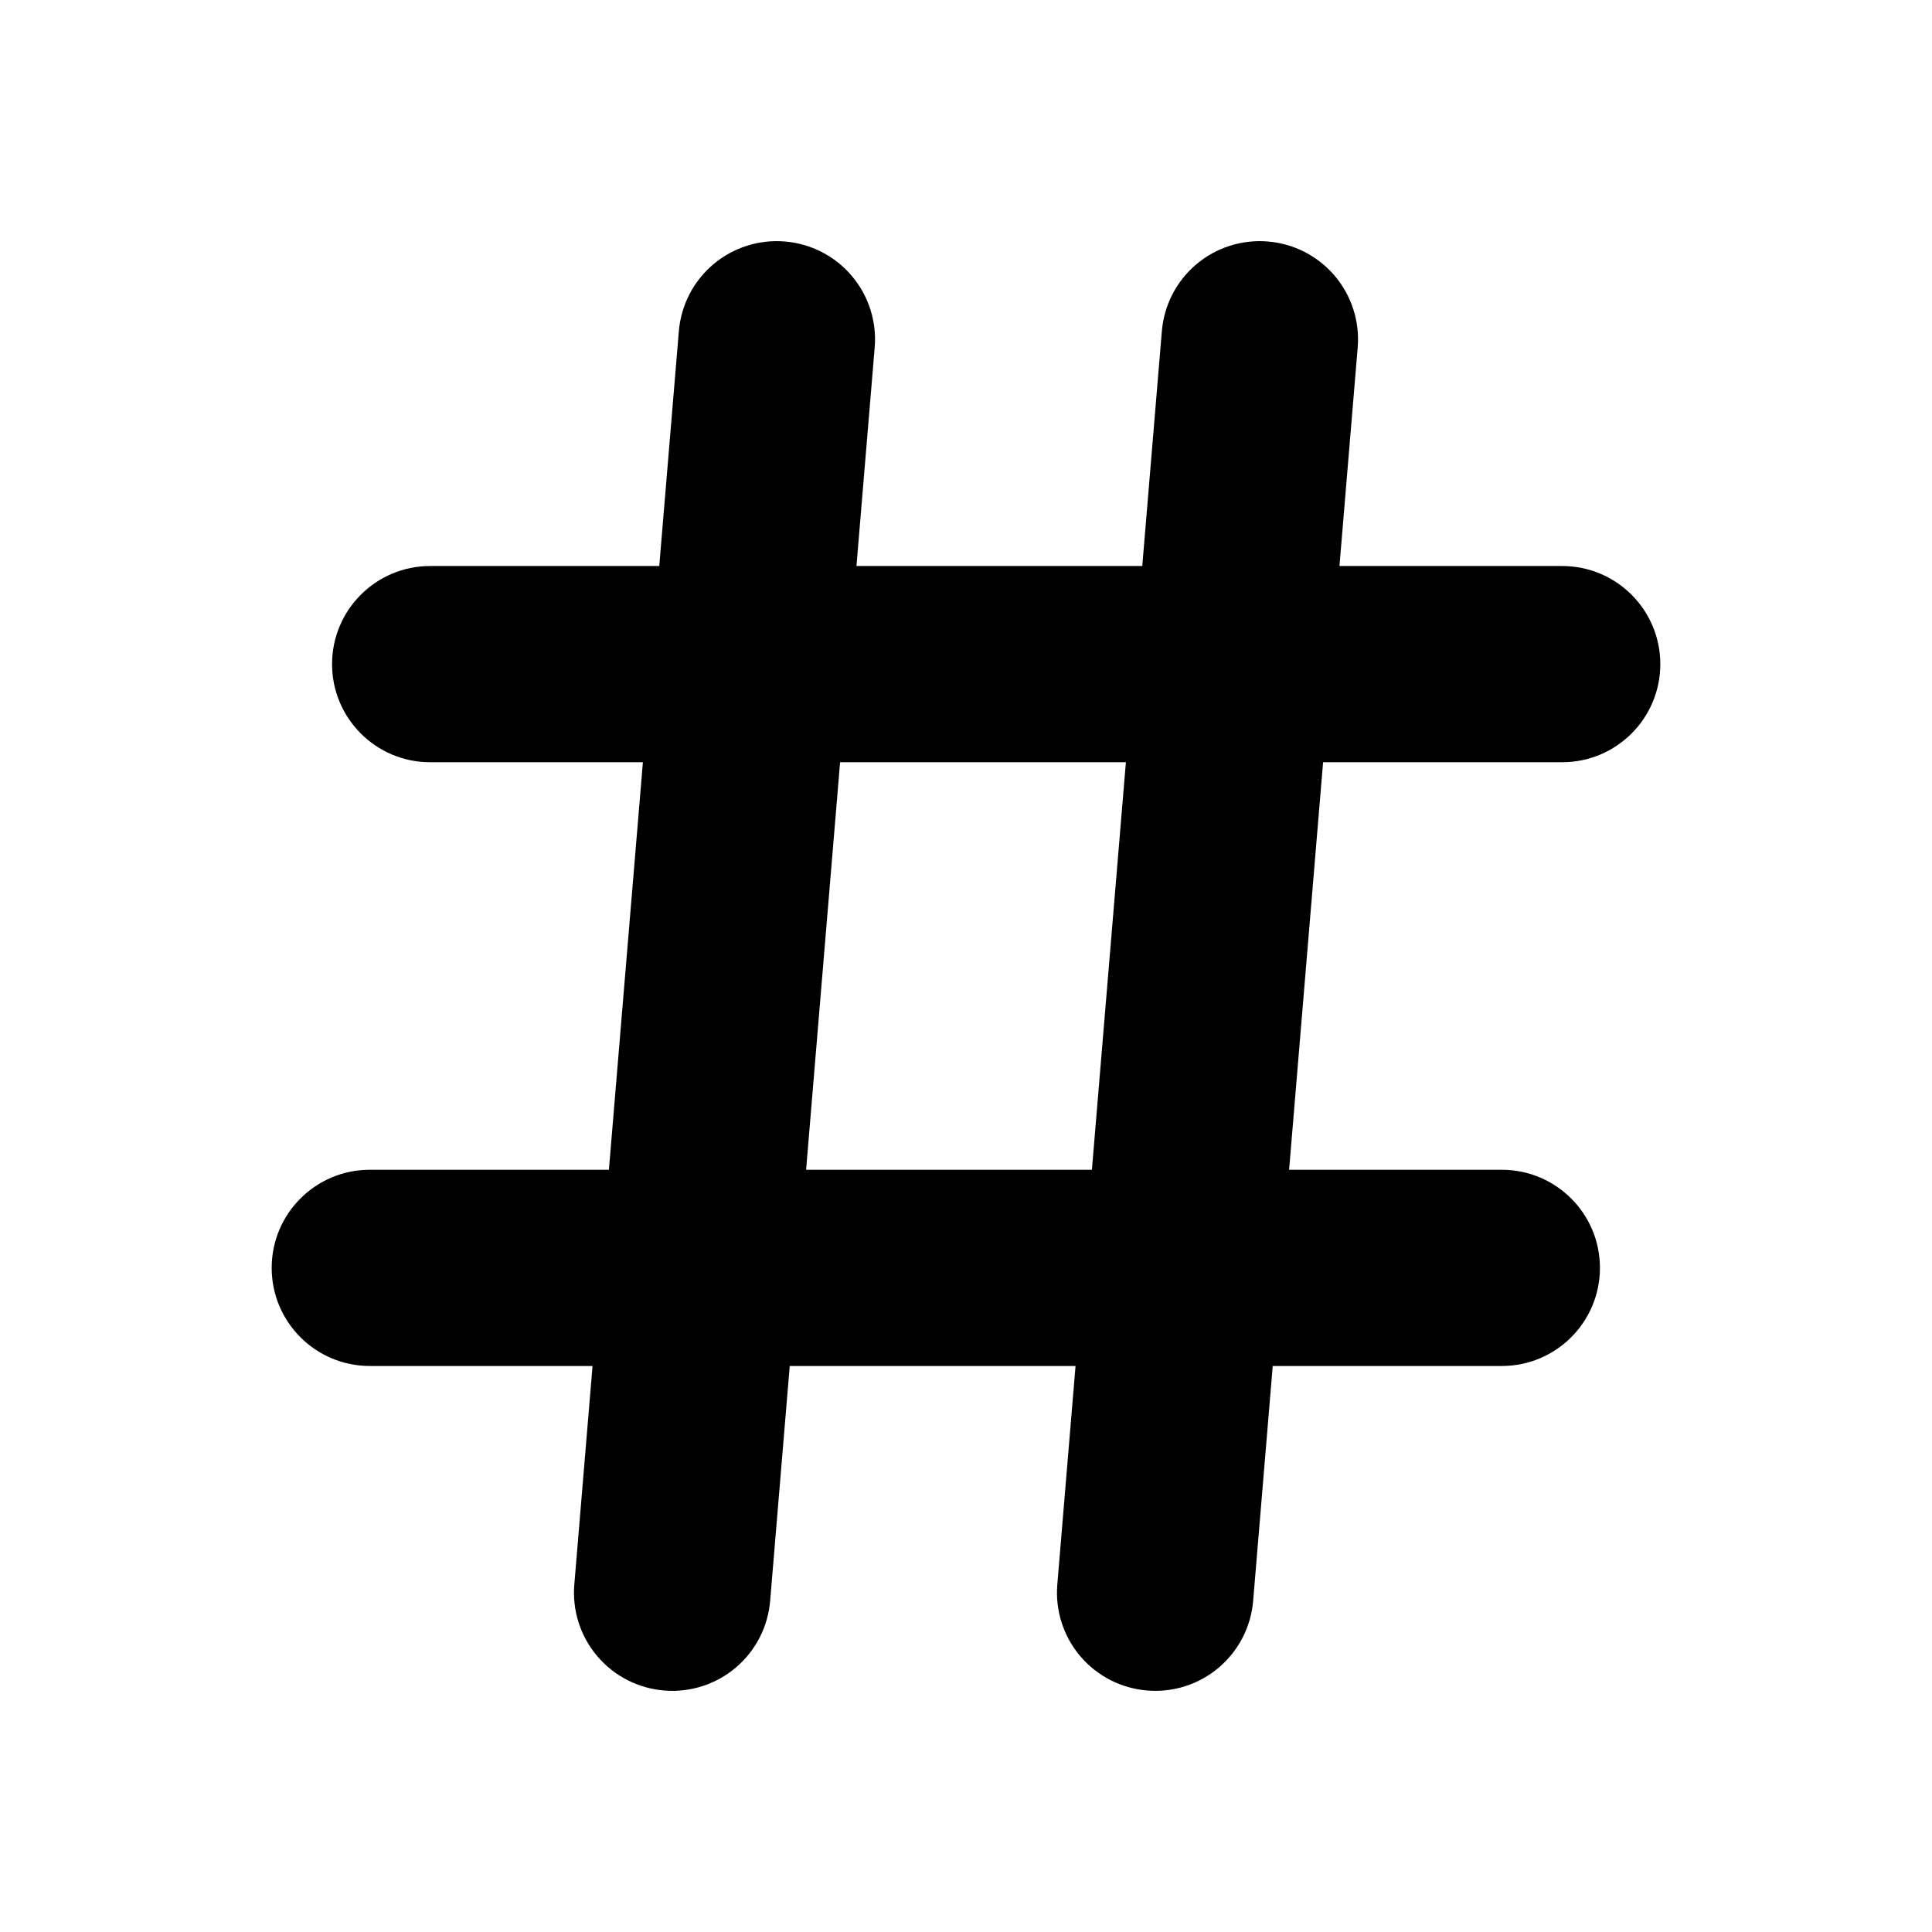
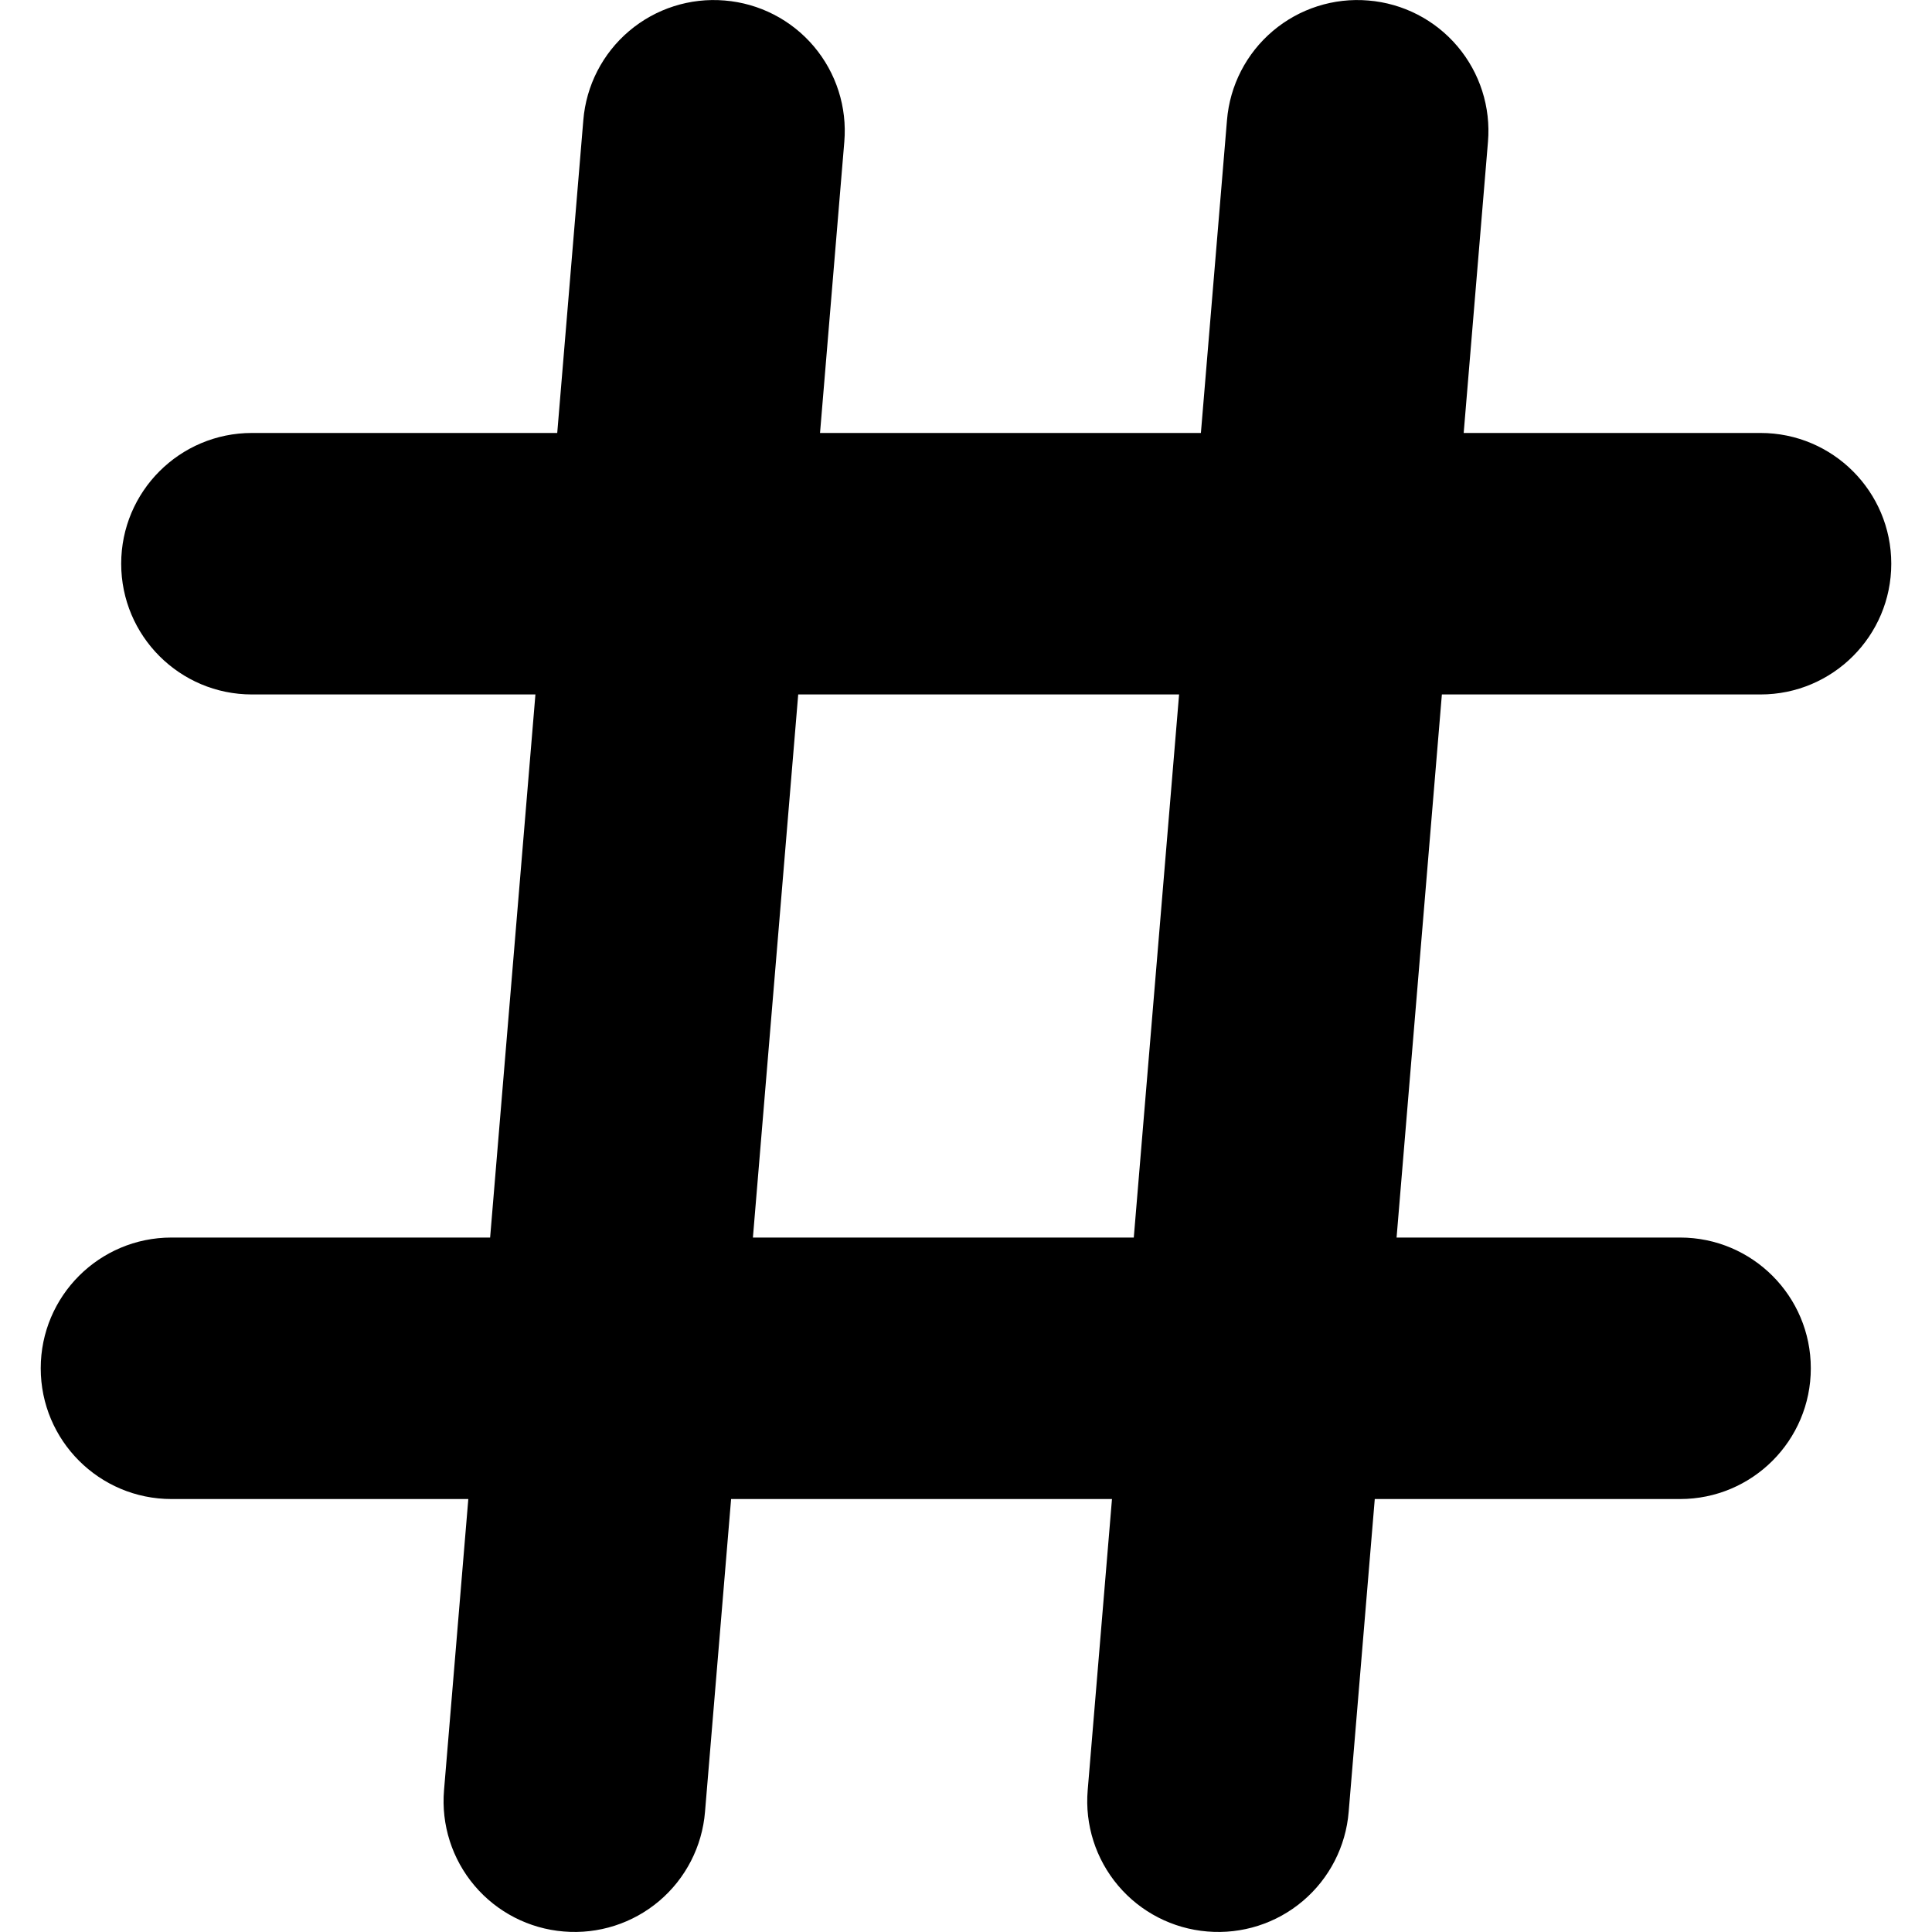
- <svg xmlns="http://www.w3.org/2000/svg" viewBox="0 0 512 512">
-   <path d="M208 64 A26 26 0 0 1 231.8 92.1L204.1 424.2 A26 26 0 0 1 176 448L176 448 A26 26 0 0 1 152.2 419.9L179.9 87.8 A26 26 0 0 1 208 64Z M336 64 A26 26 0 0 1 359.8 92.1L332.1 424.2 A26 26 0 0 1 304 448L304 448 A26 26 0 0 1 280.2 419.9L307.9 87.8 A26 26 0 0 1 336 64Z M88 176 A26 26 0 0 1 114 150L414 150 A26 26 0 0 1 440 176L440 176 A26 26 0 0 1 414 202L114 202 A26 26 0 0 1 88 176Z M72 336 A26 26 0 0 1 98 310L398 310 A26 26 0 0 1 424 336L424 336 A26 26 0 0 1 398 362L98 362 A26 26 0 0 1 72 336Z" />
+ <svg xmlns="http://www.w3.org/2000/svg" viewBox="63.9 63.9 384.2 384.2">
+   <path d="M208 64A26 26 0 0 1 231.8 92.1L204.1 424.2A26 26 0 0 1 176 448L176 448A26 26 0 0 1 152.2 419.9L179.9 87.8A26 26 0 0 1 208 64ZM336 64A26 26 0 0 1 359.8 92.1L332.1 424.2A26 26 0 0 1 304 448L304 448A26 26 0 0 1 280.2 419.9L307.9 87.8A26 26 0 0 1 336 64ZM88 176A26 26 0 0 1 114 150L414 150A26 26 0 0 1 440 176L440 176A26 26 0 0 1 414 202L114 202A26 26 0 0 1 88 176ZM72 336A26 26 0 0 1 98 310L398 310A26 26 0 0 1 424 336L424 336A26 26 0 0 1 398 362L98 362A26 26 0 0 1 72 336Z" />
</svg>
